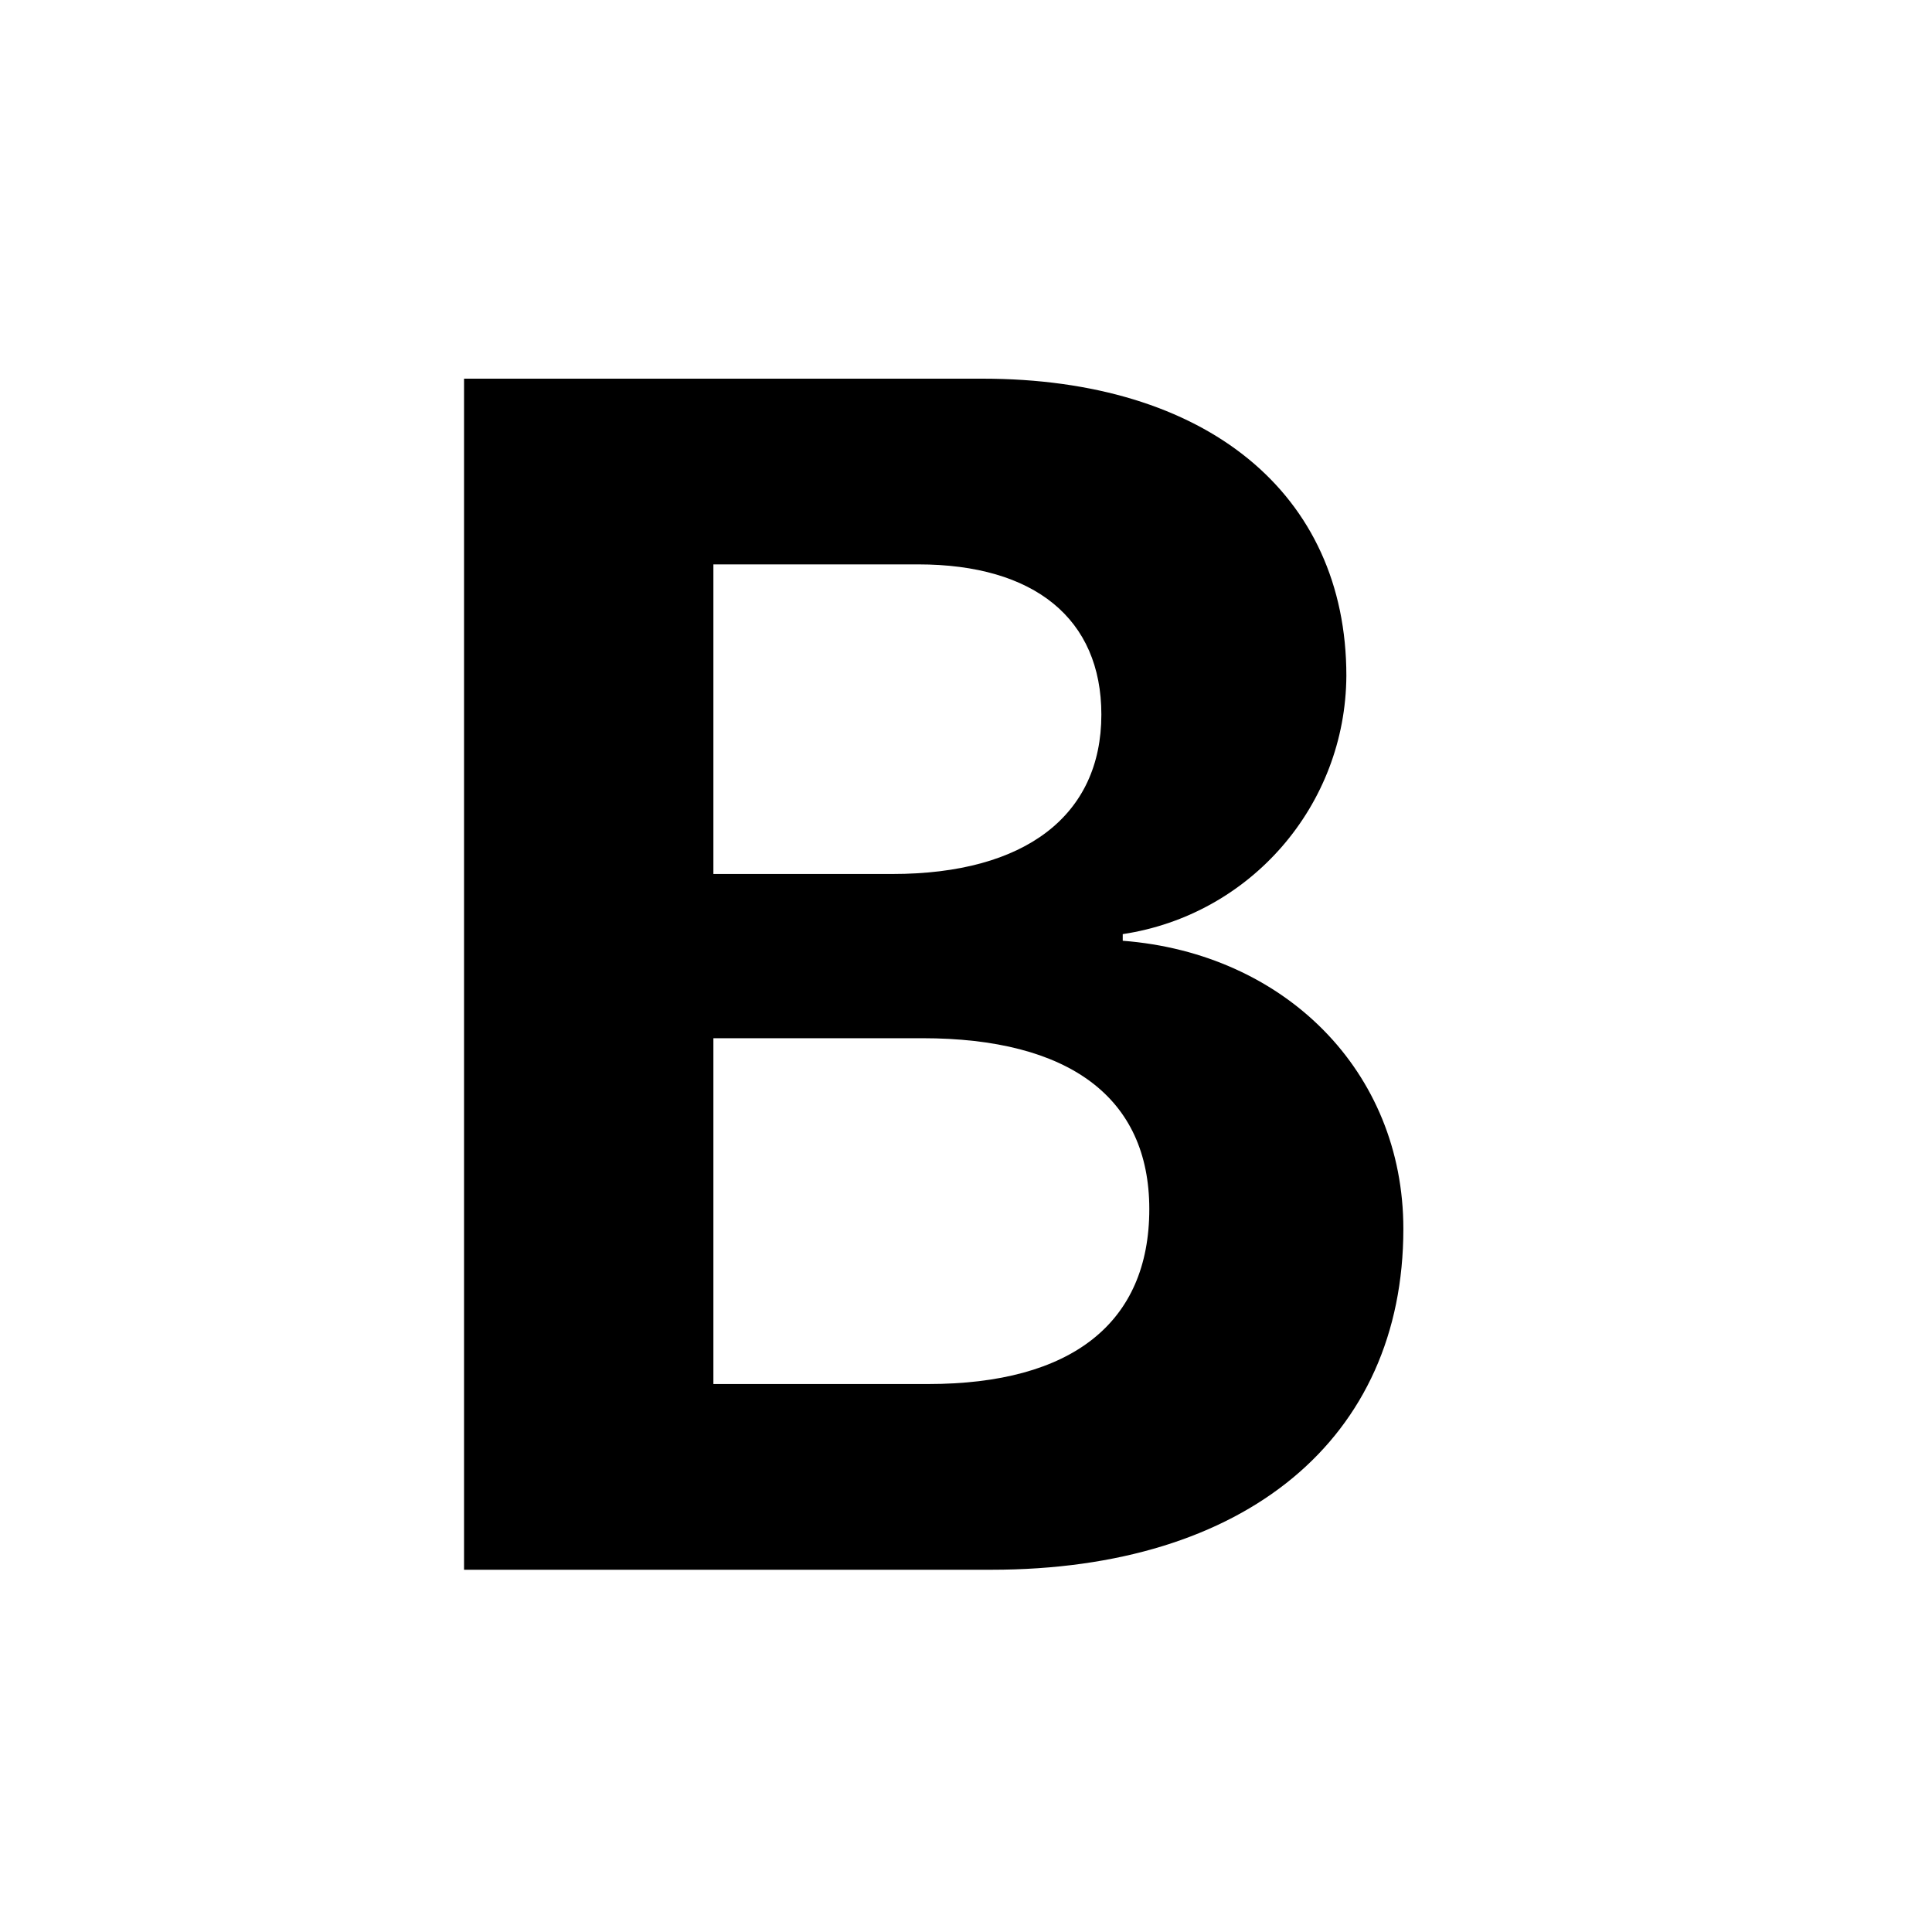
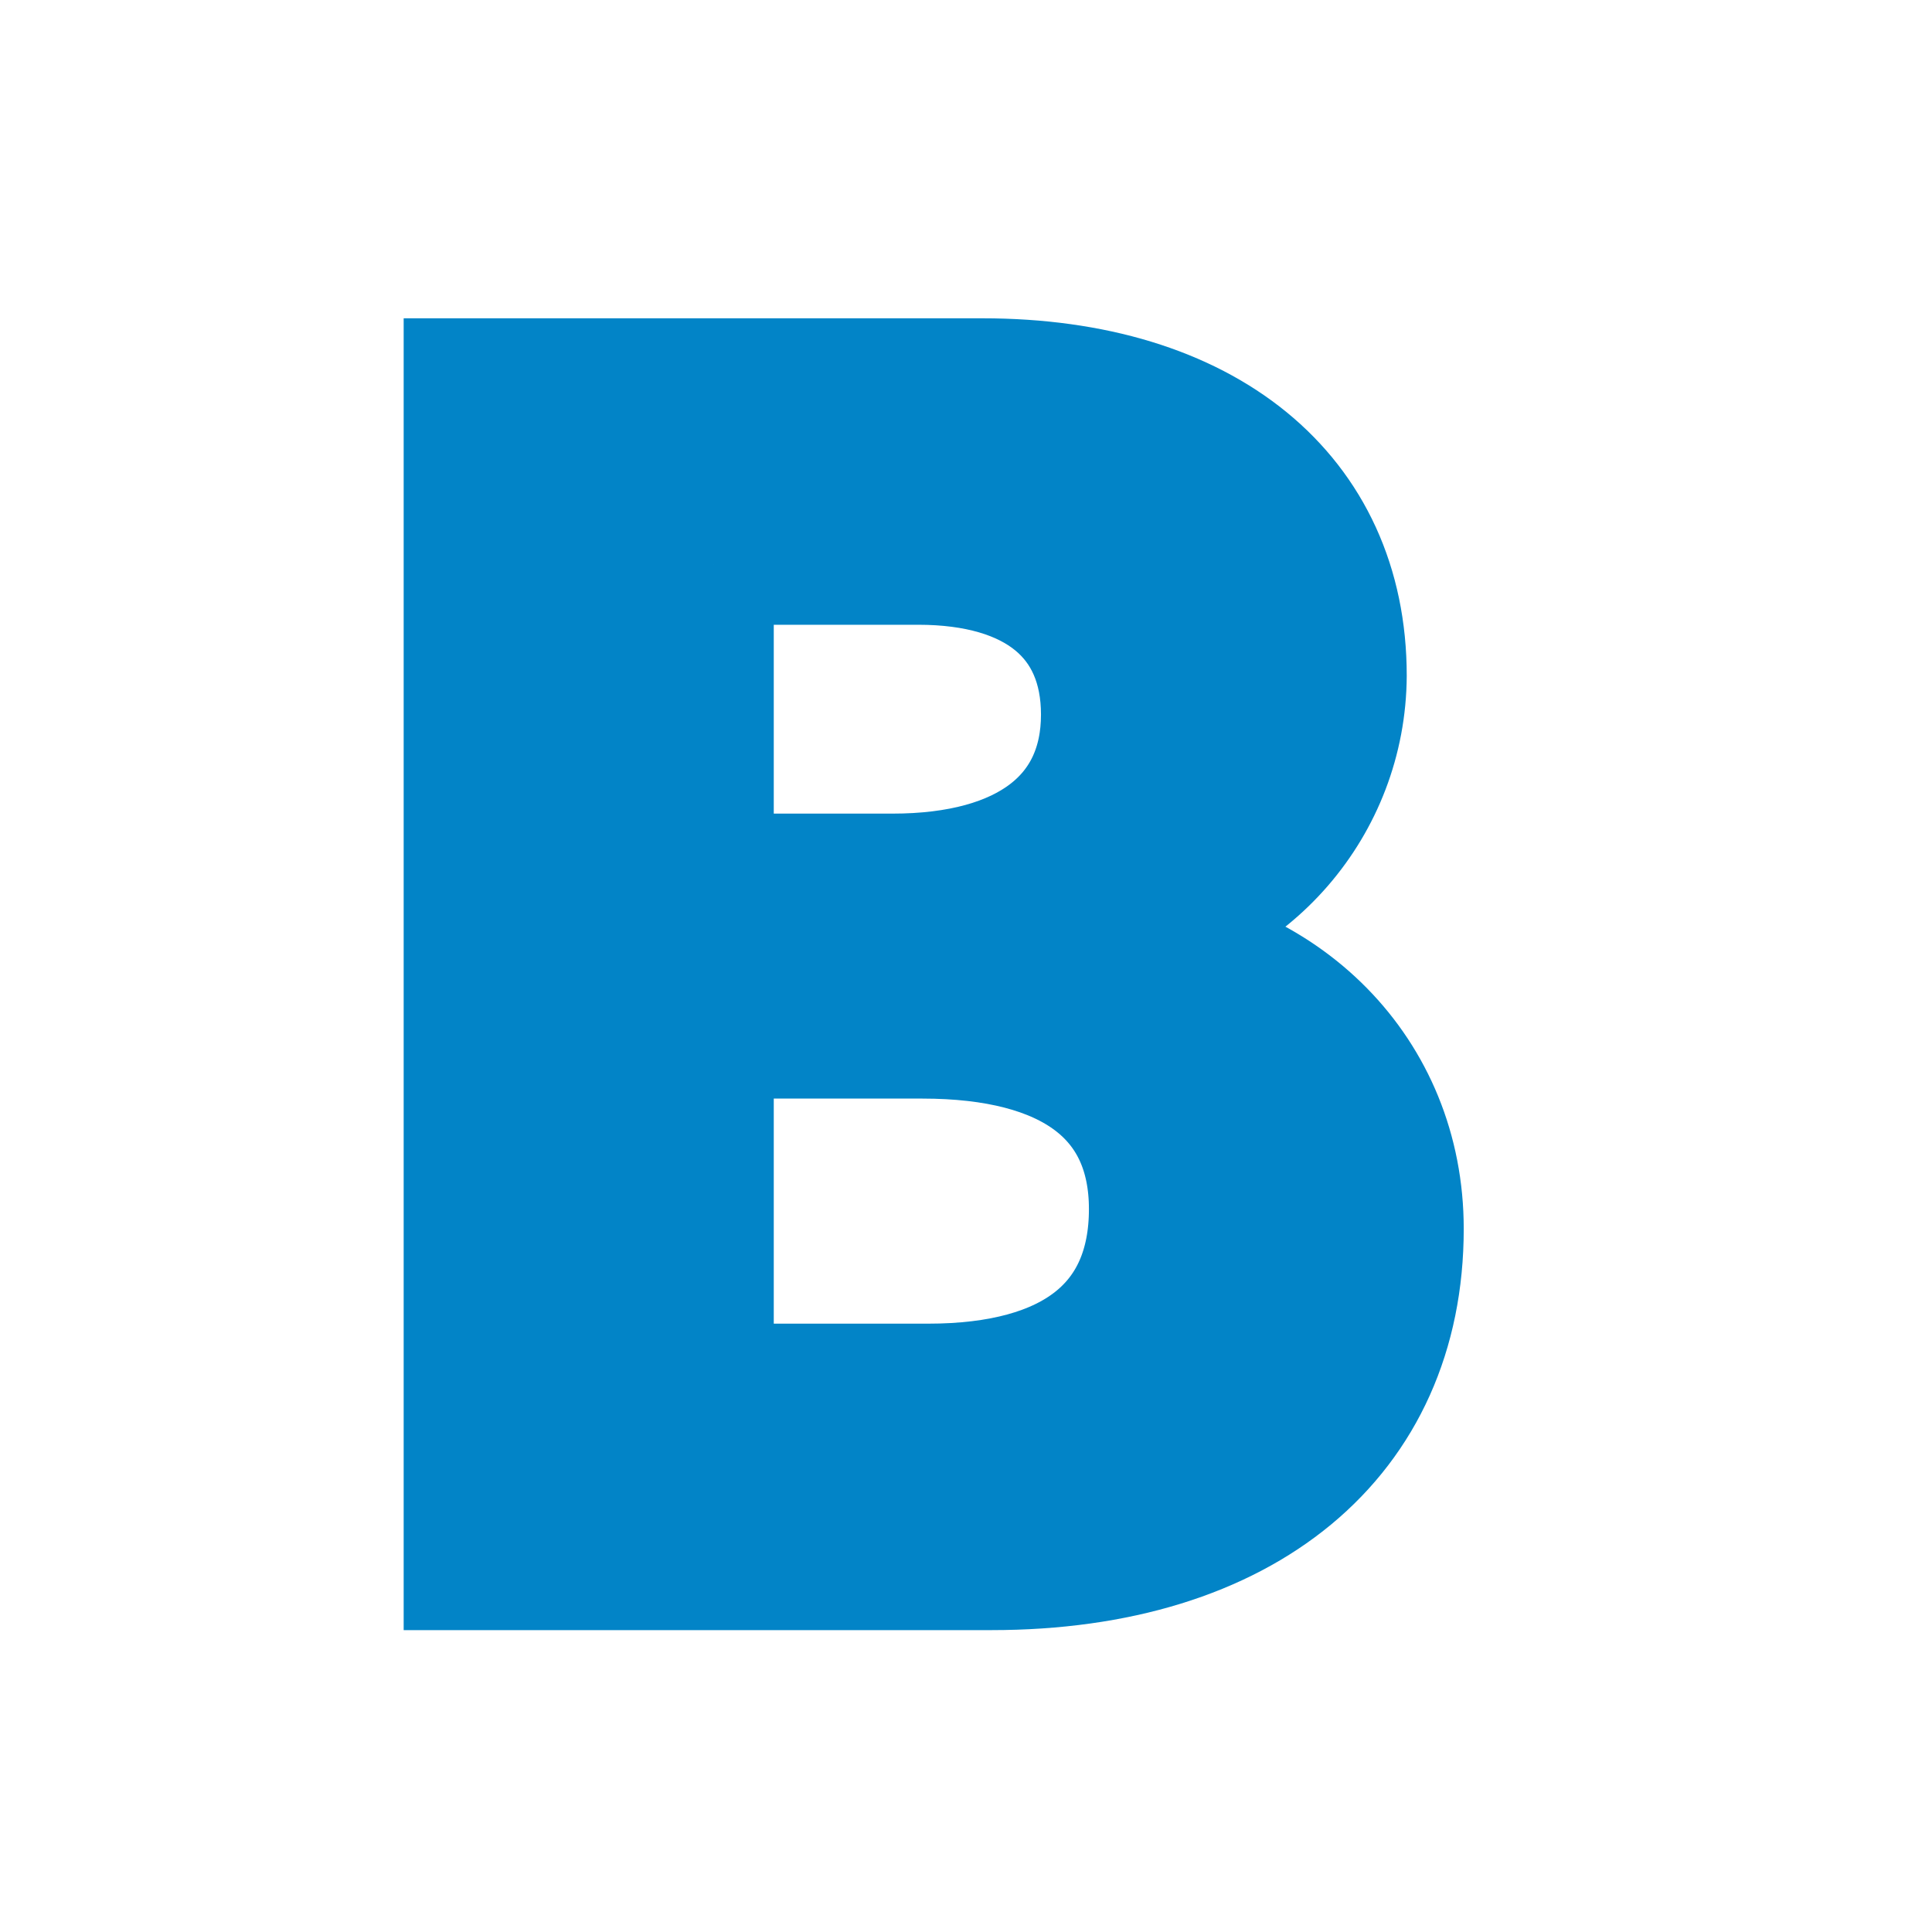
- <svg xmlns="http://www.w3.org/2000/svg" width="16" height="16" fill="currentColor" class="bi bi-type-bold" viewBox="0 0 16 16">
+ <svg xmlns="http://www.w3.org/2000/svg" width="16" height="16" stroke="rgb(2 132 199)" fill="rgb(2 132 199)" class="bi bi-type-bold" viewBox="0 0 16 16">
  <path d="M8.21 13c2.106 0 3.412-1.087 3.412-2.823 0-1.306-.984-2.283-2.324-2.386v-.055a2.176 2.176 0 0 0 1.852-2.14c0-1.51-1.162-2.46-3.014-2.46H3.843V13H8.21zM5.908 4.674h1.696c.963 0 1.517.451 1.517 1.244 0 .834-.629 1.32-1.73 1.32H5.908V4.673zm0 6.788V8.598h1.73c1.217 0 1.88.492 1.88 1.415 0 .943-.643 1.449-1.832 1.449H5.907z" />
</svg>
